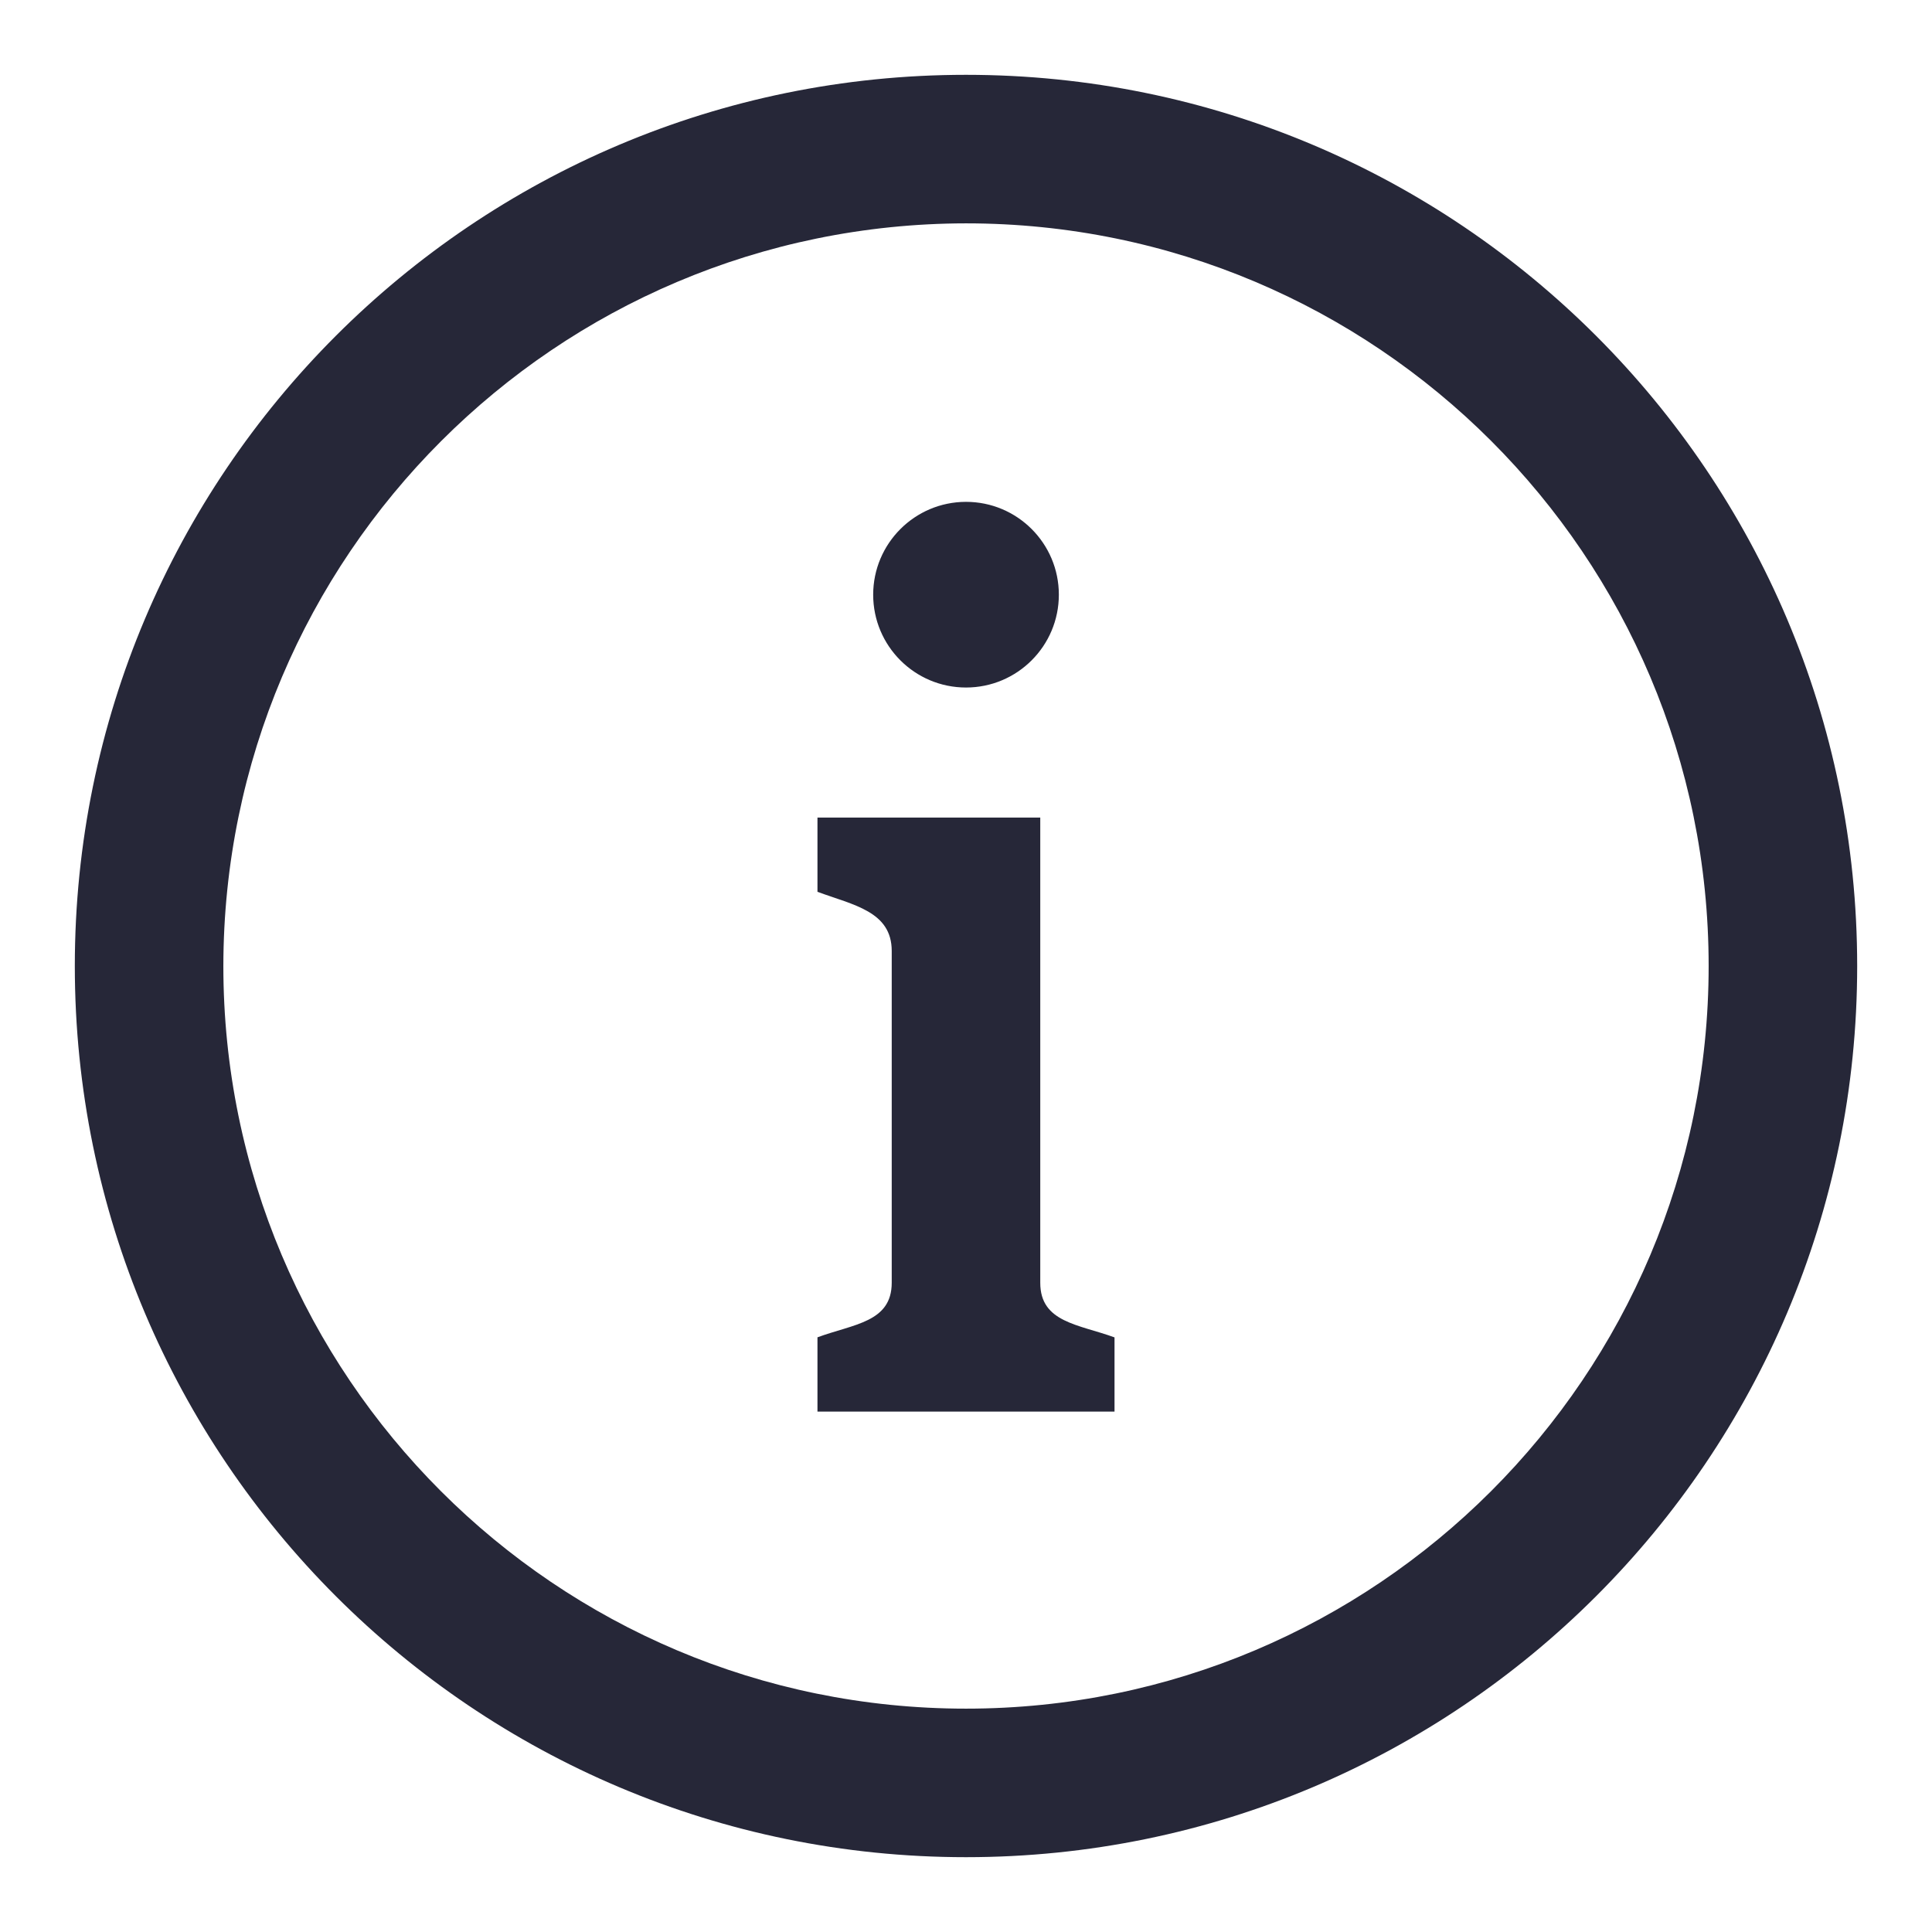
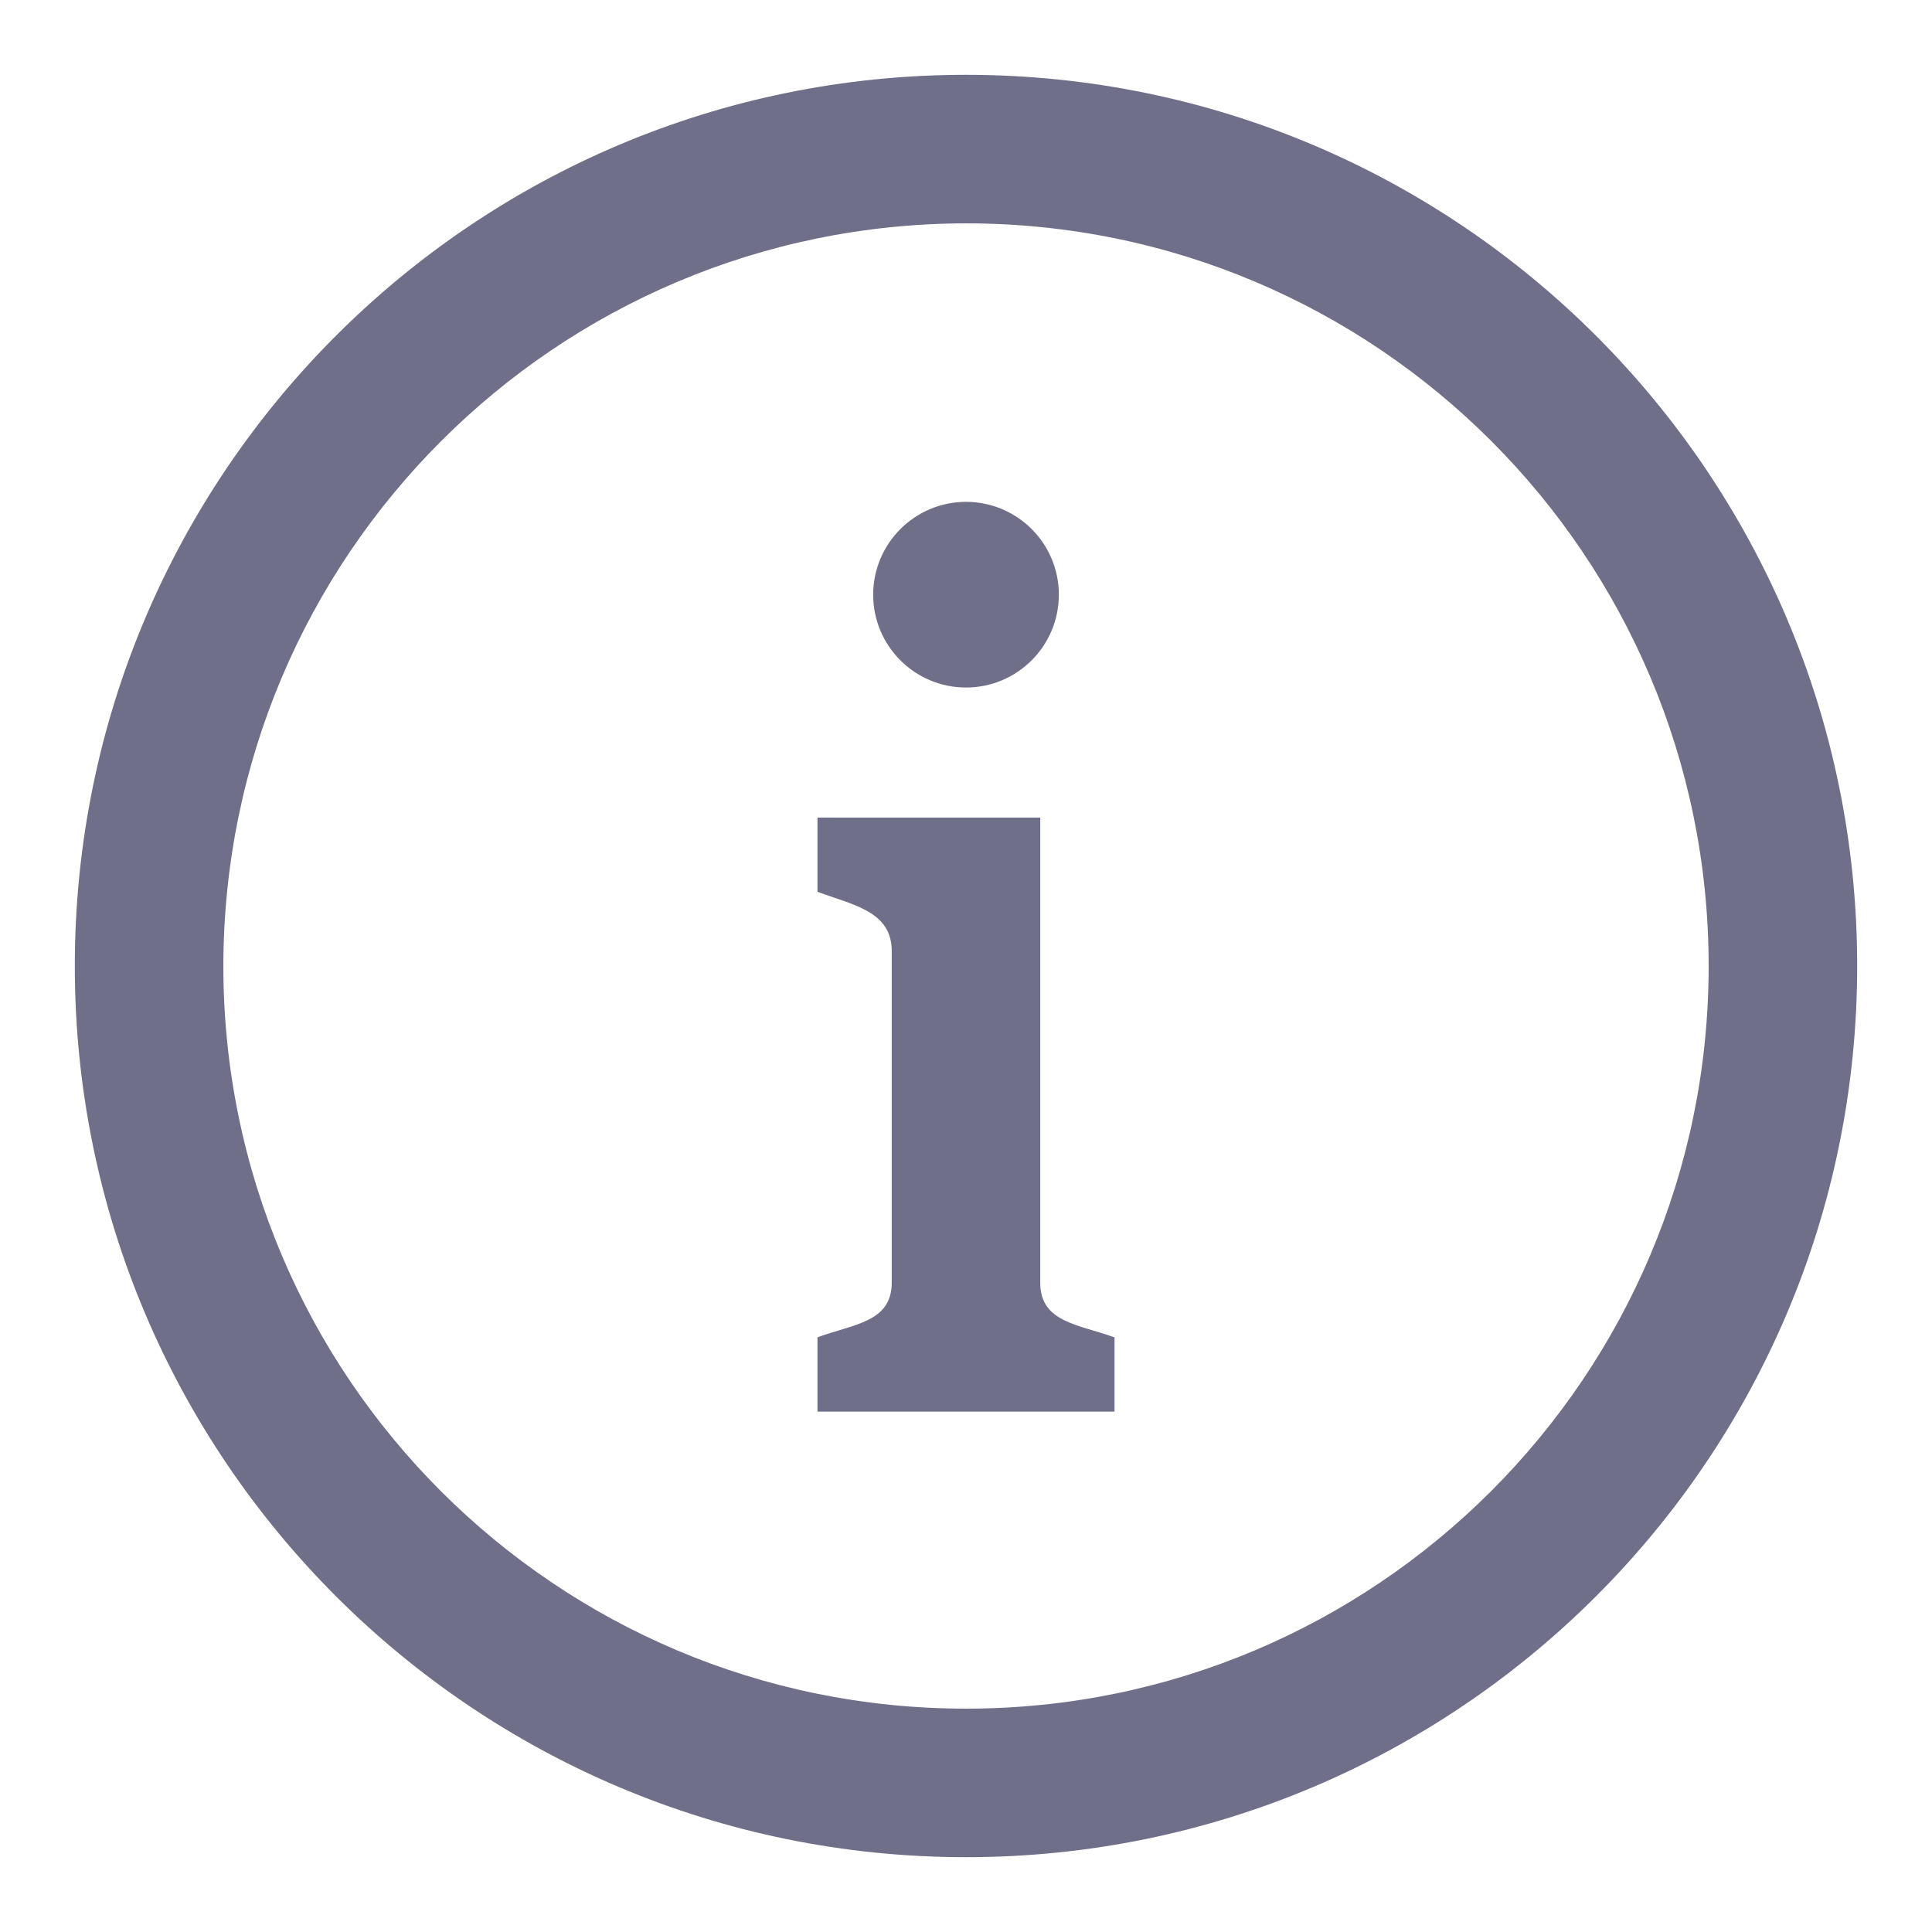
<svg xmlns="http://www.w3.org/2000/svg" width="135" height="135" viewBox="0 0 135 135">
  <defs>
    <clipPath id="b">
      <rect width="135" height="135" />
    </clipPath>
  </defs>
  <g id="a" clip-path="url(#b)">
-     <path d="M62.272,10.379A51.893,51.893,0,1,1,10.379,62.272,51.952,51.952,0,0,1,62.272,10.379ZM62.272,0a62.272,62.272,0,1,0,62.272,62.272A62.275,62.275,0,0,0,62.272,0Zm-.005,29.839a6.487,6.487,0,1,1-6.481,6.487A6.493,6.493,0,0,1,62.267,29.839ZM72.65,93.408H51.893V88.218c2.512-.929,5.189-1.043,5.189-3.814V61.224c0-2.771-2.678-3.207-5.189-4.136V51.9H67.461V84.409c0,2.776,2.683,2.9,5.189,3.814Z" transform="translate(5.228 5.228)" fill="#262738" />
+     <path d="M62.272,10.379A51.893,51.893,0,1,1,10.379,62.272,51.952,51.952,0,0,1,62.272,10.379ZM62.272,0a62.272,62.272,0,1,0,62.272,62.272A62.275,62.275,0,0,0,62.272,0Zm-.005,29.839a6.487,6.487,0,1,1-6.481,6.487A6.493,6.493,0,0,1,62.267,29.839ZM72.65,93.408H51.893V88.218c2.512-.929,5.189-1.043,5.189-3.814V61.224c0-2.771-2.678-3.207-5.189-4.136V51.9H67.461V84.409c0,2.776,2.683,2.9,5.189,3.814Z" transform="translate(5.228 5.228)" fill="#706f8a" />
  </g>
</svg>
